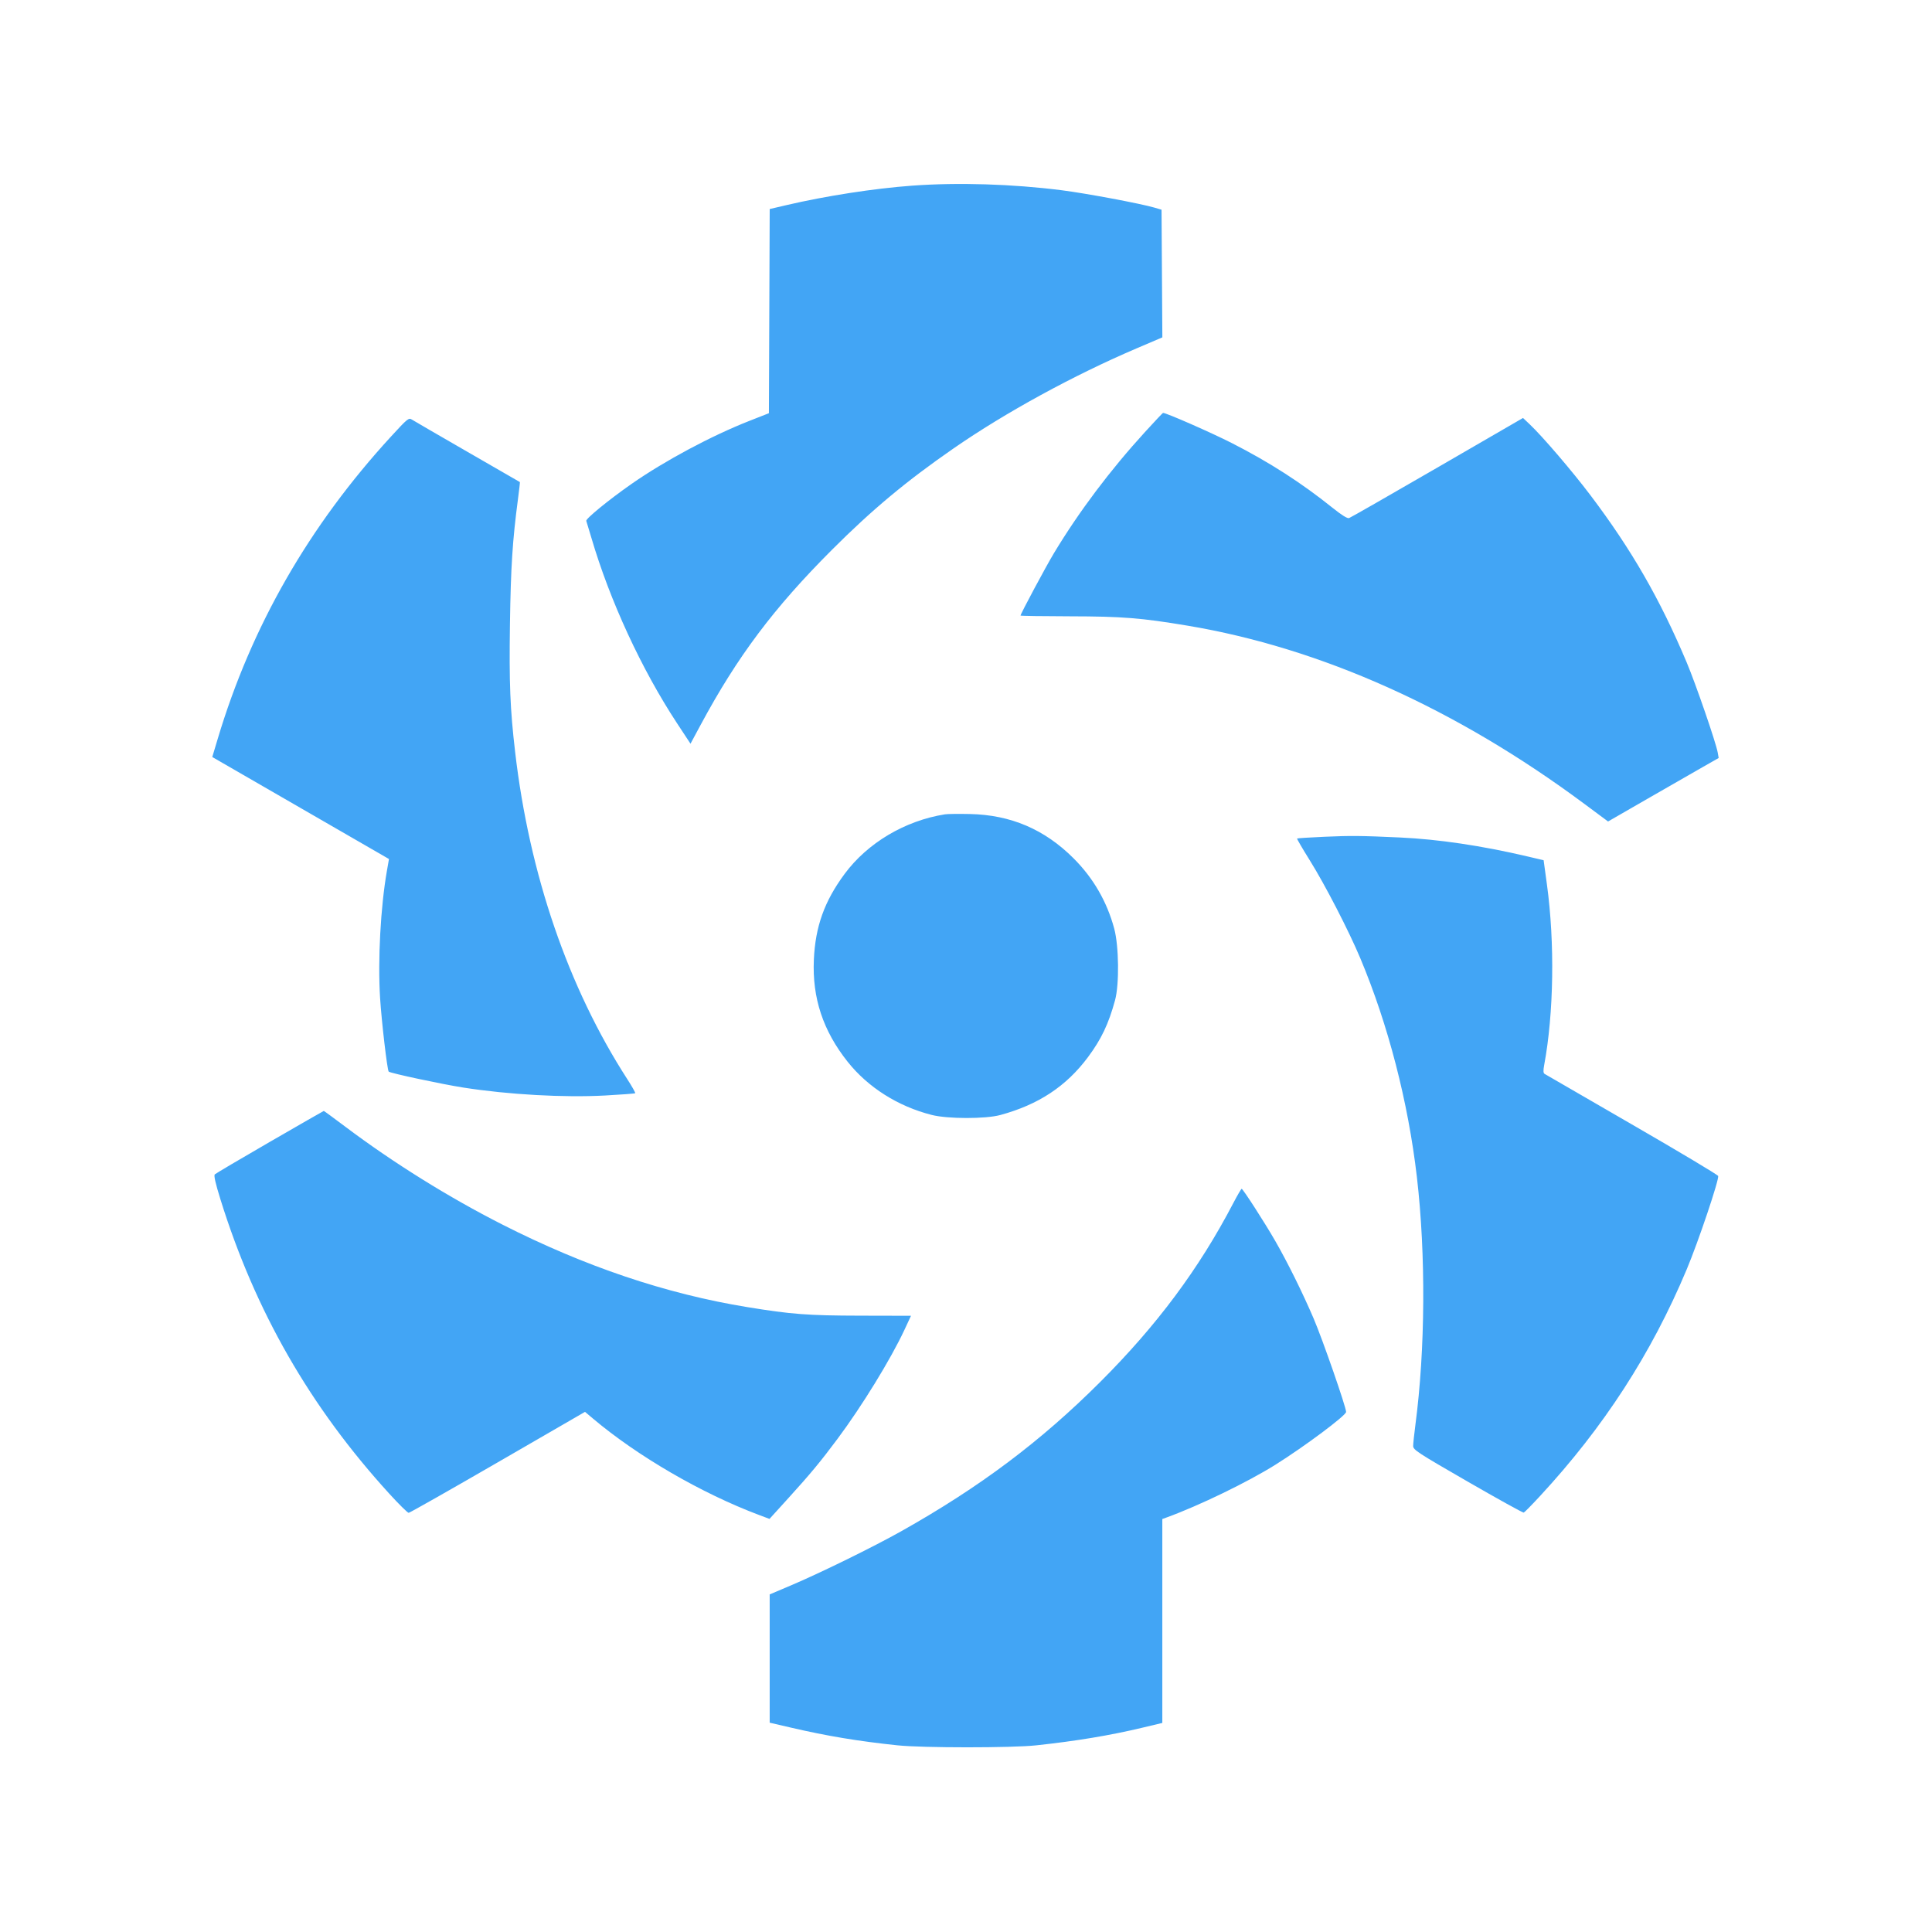
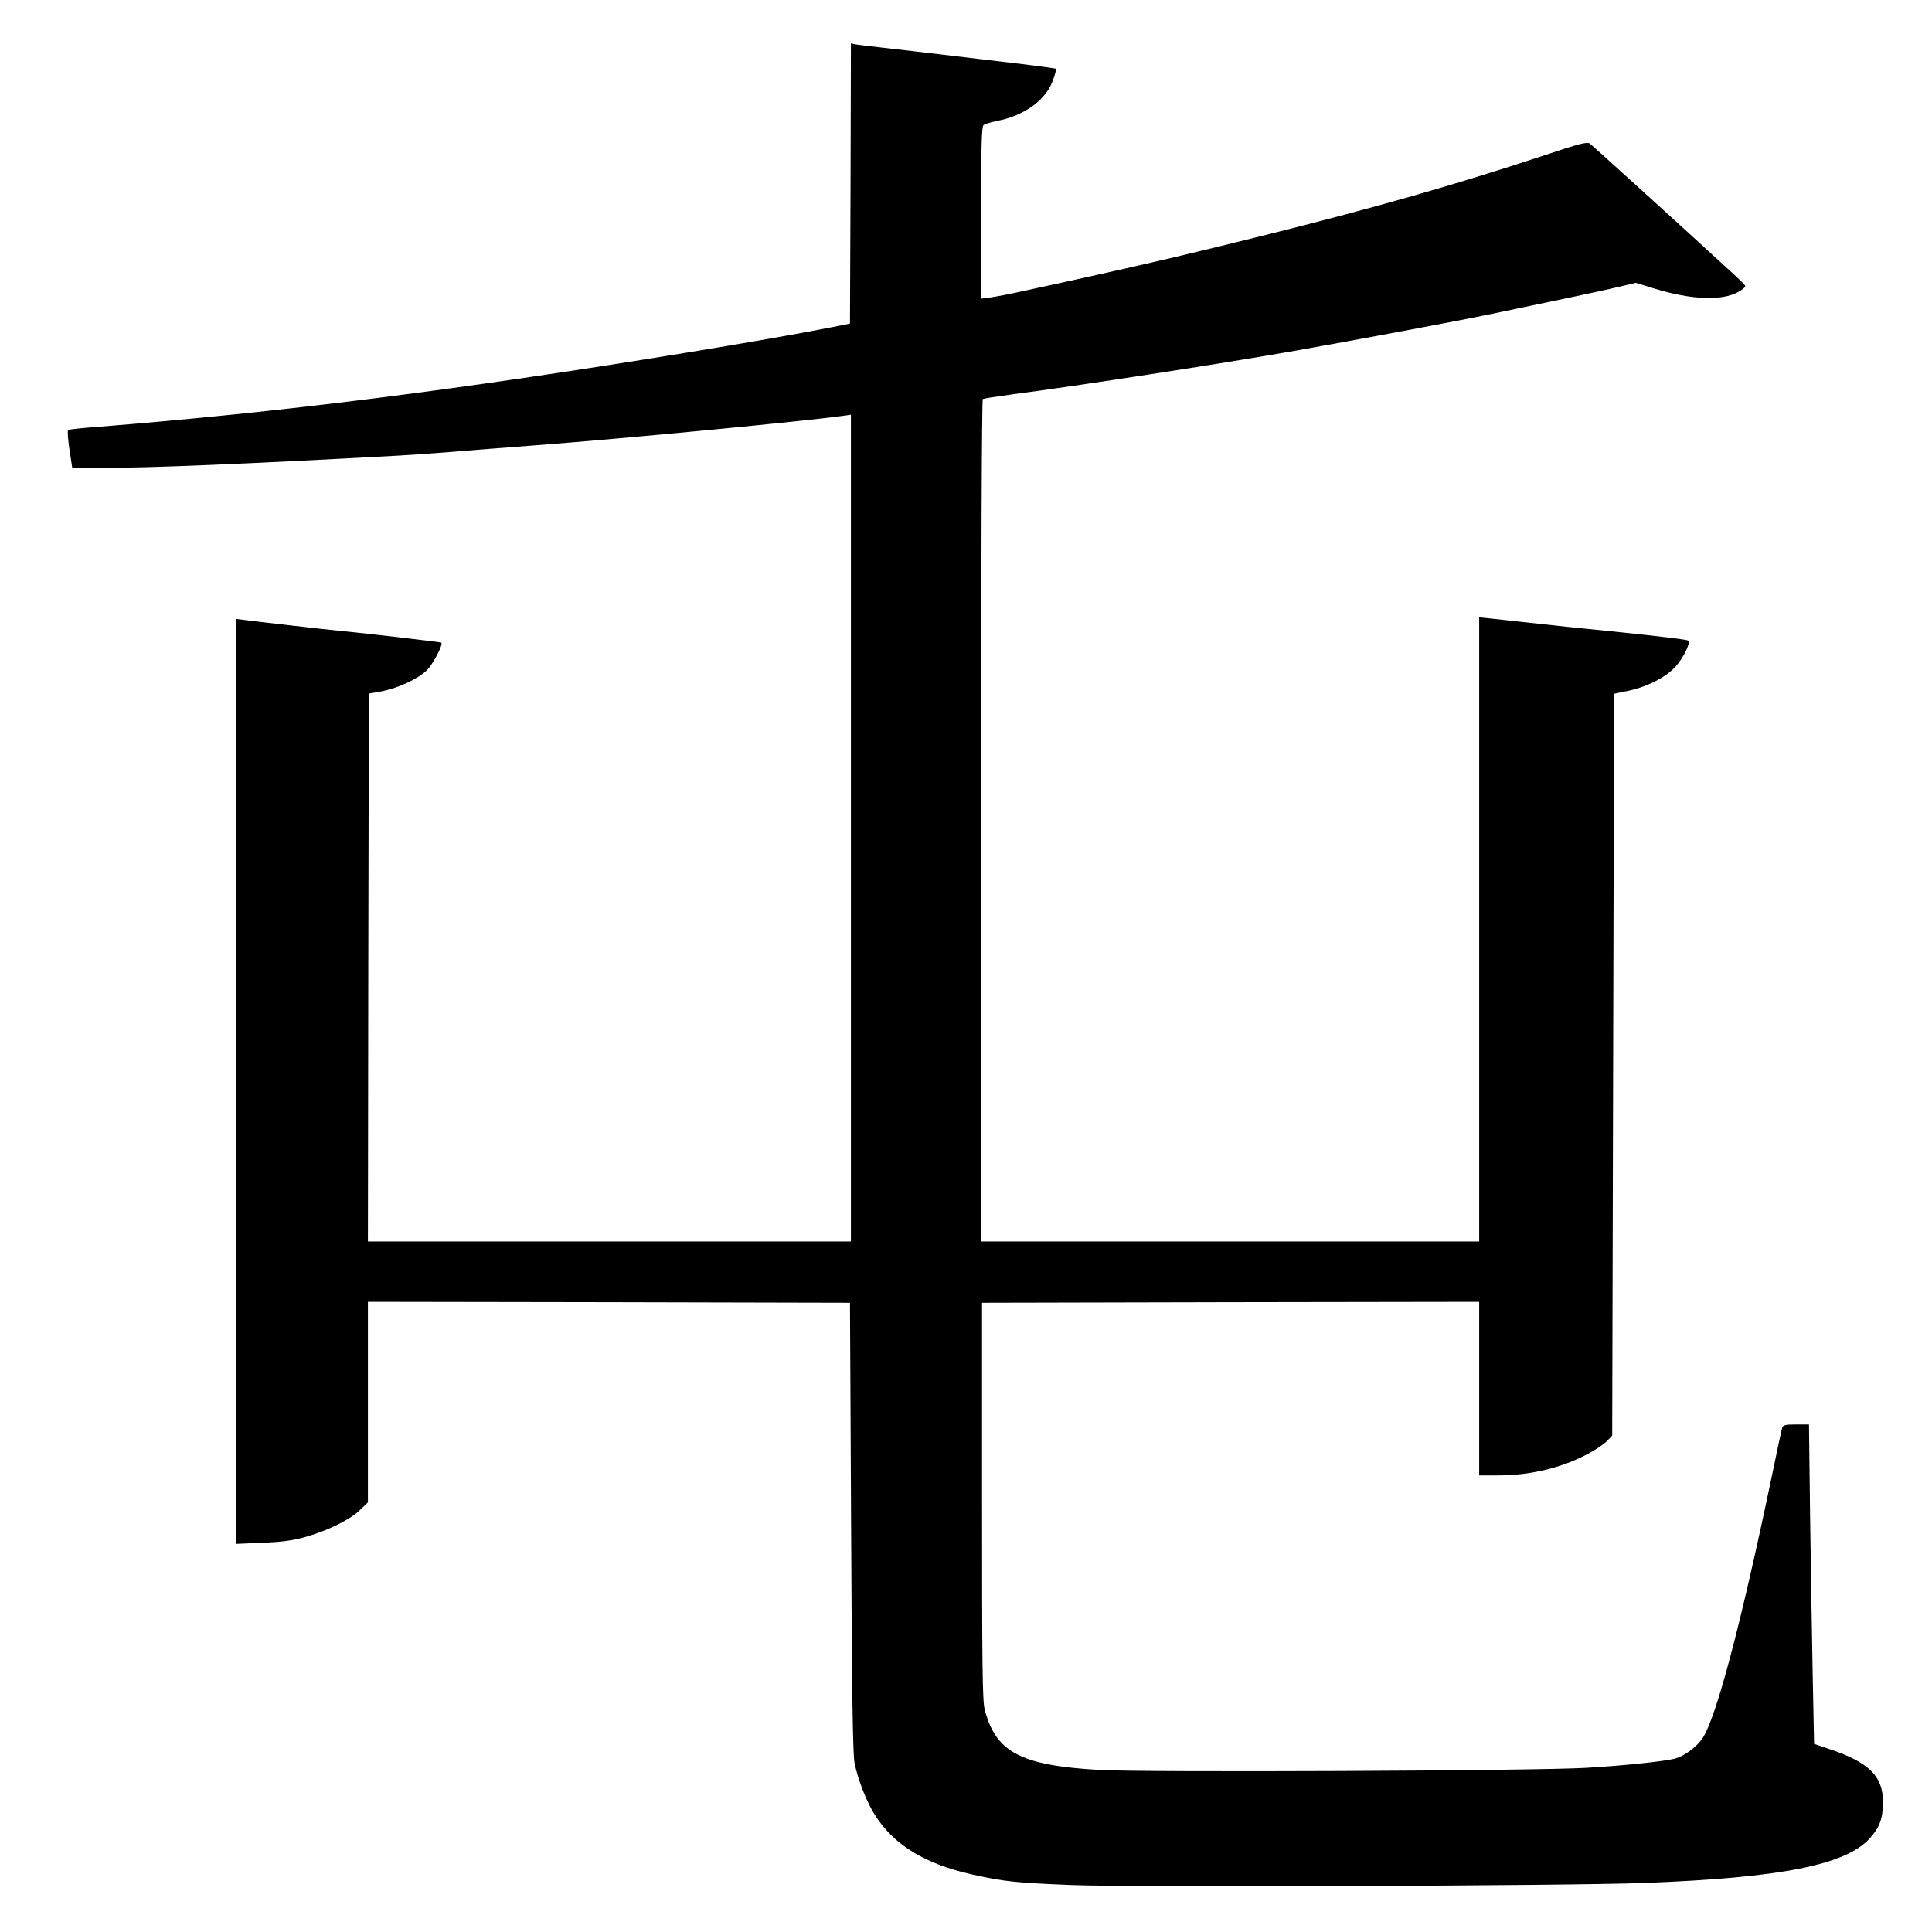
- <svg xmlns="http://www.w3.org/2000/svg" width="1240" height="1240">
-   <path d="M585.5 119.157c-24.392 1.775-55.454 6.582-80.743 12.495l-10.743 2.512-.257 65.522-.257 65.523-12.5 4.911c-24.453 9.608-54.301 25.574-75.692 40.488-14.402 10.041-29.52 22.393-29.025 23.713.243.648 1.692 5.443 3.22 10.655 11.868 40.48 32.267 84.639 55.173 119.442l8.503 12.917 6.683-12.417c23.502-43.672 46.807-74.722 84.066-112.002 25.738-25.754 47.825-44.173 78.072-65.109 33.386-23.108 77-46.934 117.761-64.332l16.261-6.94-.261-40.974-.261-40.973-4.5-1.319c-8.958-2.625-43.862-9.169-59.5-11.155-31.749-4.032-66.513-5.102-96-2.957M734.906 277.25c-22.472 24.627-42.334 51.05-58.443 77.75-5.099 8.45-21.464 39.014-21.462 40.083 0 .229 14.287.445 31.75.479 33.627.065 45.612 1.017 75.303 5.978 85.759 14.331 172.63 53.33 254.813 114.394l15.221 11.31 25.706-14.808c14.138-8.144 30.112-17.312 35.497-20.372l9.79-5.564-.61-3.5c-1.096-6.29-14.149-44.185-19.977-58-17.139-40.622-35.248-72.077-61.599-107-11.686-15.488-30.818-37.844-39.039-45.62l-4.356-4.119-55 31.858c-30.25 17.522-55.747 32.106-56.66 32.408-1.079.358-4.75-1.93-10.5-6.543-20.084-16.116-40.545-29.274-64.607-41.547C777.601 277.739 748.585 265 746.461 265c-.207 0-5.407 5.512-11.555 12.25m-483.911 2.889c-52.729 57.452-89.592 121.745-111.254 194.044l-3.501 11.683 56.707 32.735 56.706 32.734-1.326 7.583c-4.069 23.272-5.894 57.248-4.381 81.582.926 14.898 4.591 46.254 5.526 47.28.898.986 34.289 8.122 48.028 10.264 28.958 4.515 64.488 6.499 90.867 5.074 10.377-.56 19.07-1.222 19.319-1.471.248-.248-2.035-4.306-5.074-9.017-37.96-58.843-62.879-131.564-72.005-210.13-3.219-27.711-3.869-43.866-3.307-82.149.534-36.338 1.631-53.441 5.12-79.832.798-6.039 1.368-11.04 1.266-11.112-.102-.073-15.261-8.815-33.686-19.427-18.425-10.613-34.464-19.919-35.642-20.682-2.027-1.312-2.739-.735-13.363 10.841M606.5 522.653c-25.669 4.073-49.712 18.357-64.437 38.283-12.956 17.531-18.769 33.768-19.713 55.064-1.087 24.502 5.901 45.6 21.676 65.452 13.091 16.473 32.315 28.634 53.974 34.141 10.222 2.599 34.507 2.629 44 .054 24.469-6.637 42.328-18.418 56.253-37.107 8.576-11.511 13.261-21.347 17.403-36.54 2.782-10.202 2.502-34.762-.523-46-4.654-17.286-13.403-32.422-26.057-45.076-18.639-18.639-40.322-27.911-66.576-28.47-7.15-.152-14.35-.062-16 .199m243.676 14.396c-9.529.421-17.487.928-17.685 1.126-.198.198 3.43 6.427 8.061 13.843 9.872 15.805 25.076 45.255 32.515 62.982 17.89 42.628 30.726 92.267 36.33 140.5 5.776 49.707 5.41 110.661-.955 158.936-.793 6.015-1.442 12.144-1.442 13.62 0 2.476 2.712 4.248 35.027 22.888 19.264 11.113 35.44 20.059 35.946 19.88.506-.178 5.205-4.957 10.444-10.619 40.968-44.285 71.417-91.321 94.113-145.385 7.518-17.906 21.003-57.989 20.208-60.062-.302-.785-25.229-15.681-55.393-33.103-30.165-17.421-55.37-32.011-56.011-32.422-.843-.54-.908-2.132-.233-5.74 6.158-32.924 6.854-78.418 1.771-115.688l-2.141-15.695-10.616-2.49c-29.261-6.862-56.983-10.974-81.615-12.105-25.026-1.149-31.483-1.212-48.324-.466M173.193 732.877c-18.869 10.91-34.771 20.301-35.338 20.868-.708.708.416 5.685 3.59 15.893 22.372 71.955 57.534 133.26 108.468 189.112 6.144 6.737 11.715 12.235 12.379 12.217.665-.019 26.402-14.607 57.195-32.419l55.987-32.386 5.013 4.231c28.719 24.239 69.849 48.122 106.705 61.961l6.691 2.512 11.972-13.183c14.282-15.727 20.74-23.512 31.675-38.183 15.78-21.171 34.174-51.134 42.972-70l4.197-9-32.6-.072c-33.662-.073-44.236-.877-72.599-5.517-52.086-8.52-104.017-26.026-157-52.926-34.47-17.5-69.941-39.589-100.682-62.699-7.525-5.657-13.825-10.277-14-10.266-.175.011-15.756 8.946-34.625 19.857M791.52 772.25c-22.058 42.207-48.977 78.371-85.449 114.795-38.124 38.072-77.236 67.416-127.546 95.69-17.969 10.099-51.743 26.686-70.775 34.76l-13.75 5.834v82.327l13.75 3.194c23.233 5.395 43.059 8.689 68.25 11.336 16.09 1.691 73.361 1.705 89 .021 25.772-2.774 47.439-6.375 68.25-11.344l12.75-3.045V974.95l2.75-1.001c20.982-7.643 52.157-22.755 69.847-33.859 18.882-11.852 45.274-31.559 45.357-33.868.102-2.831-15.119-46.644-20.841-59.99-7.171-16.726-16.651-35.878-24.655-49.808-6.712-11.68-20.708-33.401-21.531-33.415-.315-.005-2.748 4.154-5.407 9.241" fill="#42a5f5" fill-rule="evenodd" />
+ <svg xmlns="http://www.w3.org/2000/svg" height="1024pt" preserveAspectRatio="xMidYMid meet" viewBox="0 0 1024 1024" width="1024pt">
+   <path d="m4508 9268-3-743-105-21c-140-28-459-84-760-133-1213-198-2150-316-3117-393-84-6-157-14-162-17-4-3-1-50 7-103l15-98h156c266 0 764 21 1571 65 58 3 186 12 285 20s299 24 445 35c455 34 1431 128 1628 156l42 6v-2191-2191h-1280-1280l2 1452 3 1452 69 12c86 17 190 65 238 111 32 31 88 137 77 147-4 3-396 49-534 62-75 7-467 52-517 59l-38 5v-2451-2452l138 6c104 4 159 11 228 30 121 34 237 91 290 142l44 42v531 532l1278-2 1277-3 6-1190c4-854 9-1206 18-1248 18-91 67-215 112-283 101-155 264-254 511-309 170-38 229-44 523-56 315-13 2633-5 3045 11 723 28 1060 95 1189 235 54 60 71 106 71 196 0 135-75 209-285 279l-80 27-7 349c-4 192-10 573-14 847l-6 497h-69c-56 0-69-3-73-18-3-9-26-114-50-232-166-798-298-1300-372-1413-30-45-94-93-143-107-52-15-269-38-476-50-268-16-2345-25-2580-11-416 24-548 94-606 321-12 45-14 237-14 1105v1050l1318 3 1317 2v-460-460h99c171 0 336 39 479 115 38 20 82 50 98 66l29 30 5 1966 5 1966 68 14c103 21 204 71 257 129 40 43 81 126 69 138-6 6-128 21-419 51-135 13-324 33-420 44s-196 21-222 24l-48 5v-1654-1654h-1320-1320v2229c0 1397 4 2232 9 2236 6 3 77 14 158 25 353 46 1111 163 1498 231 323 57 868 159 1040 195 319 66 598 125 677 144l88 21 97-30c195-60 358-67 445-19 24 13 41 28 38 33-2 6-38 41-80 79-260 239-719 655-742 674-15 12-51 3-260-67-458-151-879-271-1438-411-434-108-635-155-1020-240-80-17-203-45-275-60-71-16-154-32-182-36l-53-7v455c0 353 3 458 13 465 6 6 39 15 71 22 148 28 265 115 299 222 10 28 16 53 15 55-2 1-82 12-178 24-564 67-674 80-765 90-55 6-110 13-122 15l-23 5z" transform="matrix(.1 0 0 -.1 0 1024)" />
</svg>
